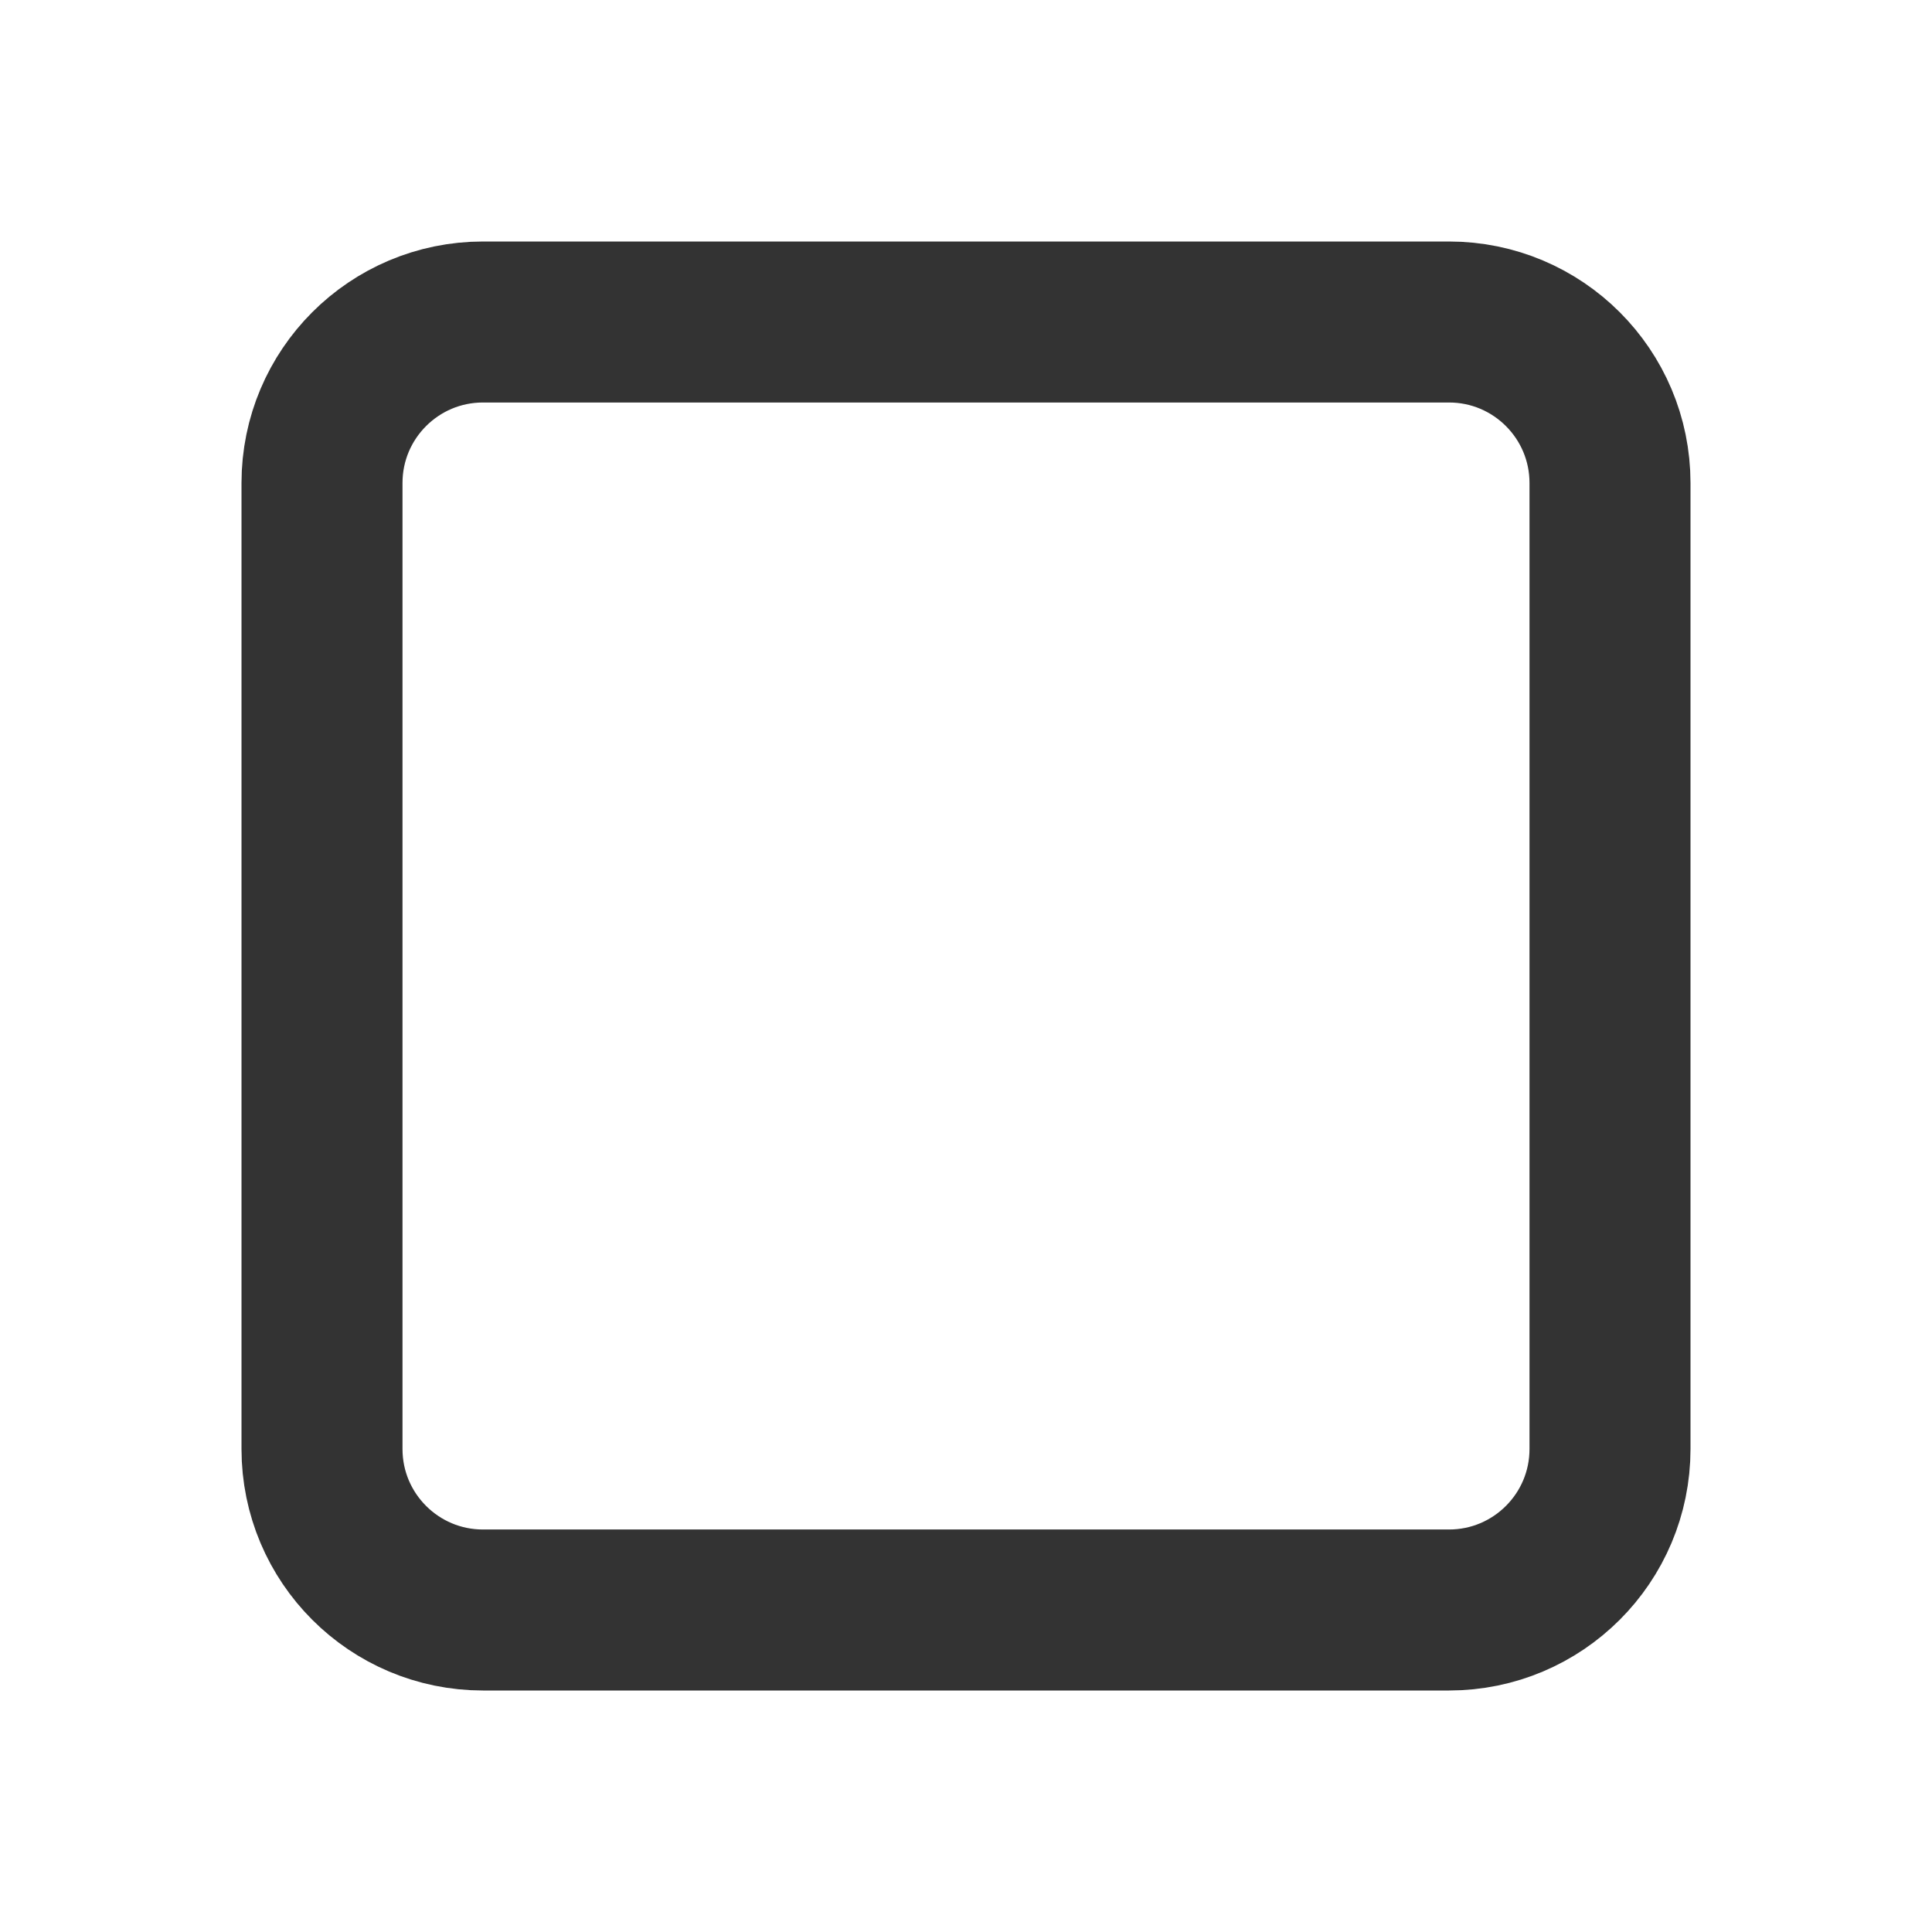
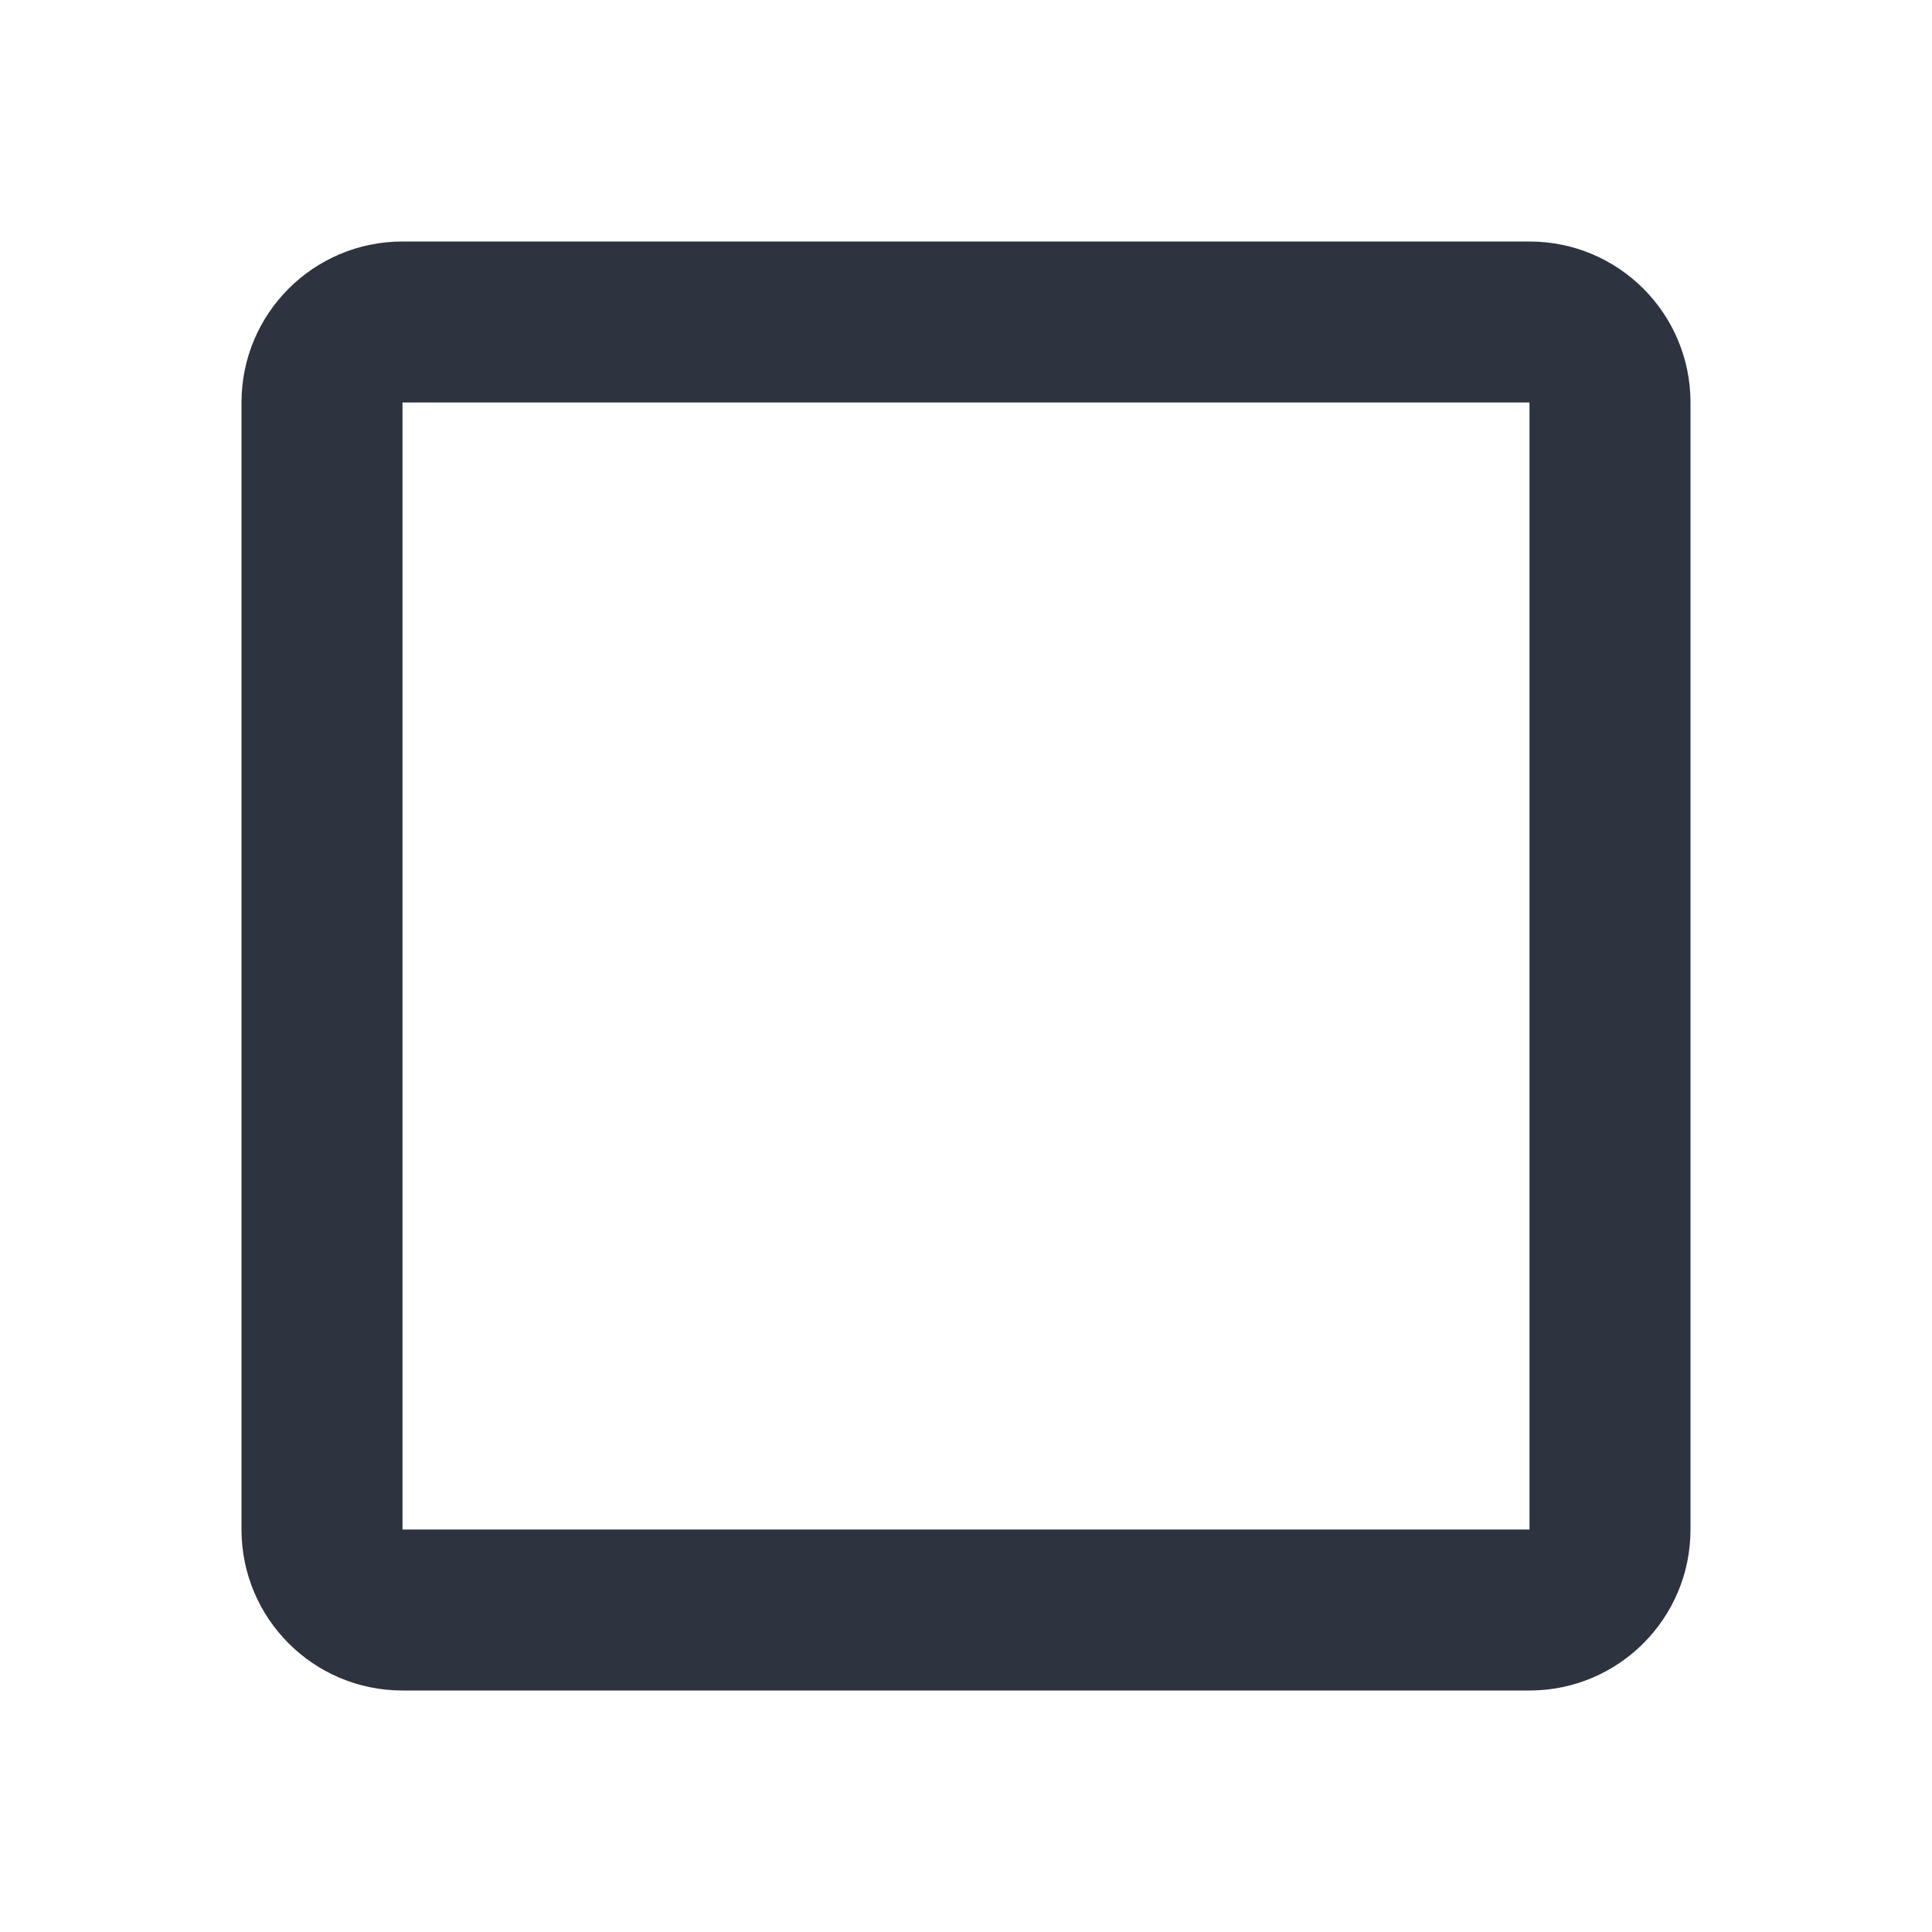
- <svg xmlns="http://www.w3.org/2000/svg" width="24px" height="24px" viewBox="0 0 24 24" version="1.1" style="background: #FFFFFF;">
+ <svg xmlns="http://www.w3.org/2000/svg" width="24px" height="24px" viewBox="0 0 24 24" version="1.1">
  <defs />
-   <g id="Symbols" stroke="none" stroke-width="1" fill="none" fill-rule="evenodd">
-     <g id="icon/ic_checkbox">
-       <g id="ic_checkbox_default">
-         <rect id="boundry" x="0" y="0" width="24" height="24" />
-         <g id="Group-36" transform="translate(3, 3)" stroke="#333333" stroke-width="2">
-           <rect id="Rectangle-14" x="1" y="1" width="16" height="16" rx="2" />
-         </g>
-       </g>
-     </g>
+   <g id="universal-/-icon-/-action-/-medium-/-ic_checkbox" stroke="none" stroke-width="1" fill="none" fill-rule="evenodd">
+     <path d="M5,3 L19,3 C20.105,3 21,3.895 21,5 L21,19 C21,20.105 20.105,21 19,21 L5,21 C3.895,21 3,20.105 3,19 L3,5 C3,3.895 3.895,3 5,3 Z M5,5 L5,19 L19,19 L19,5 L5,5 Z" id="Combined-Shape" fill="#2D333F" />
  </g>
</svg>
